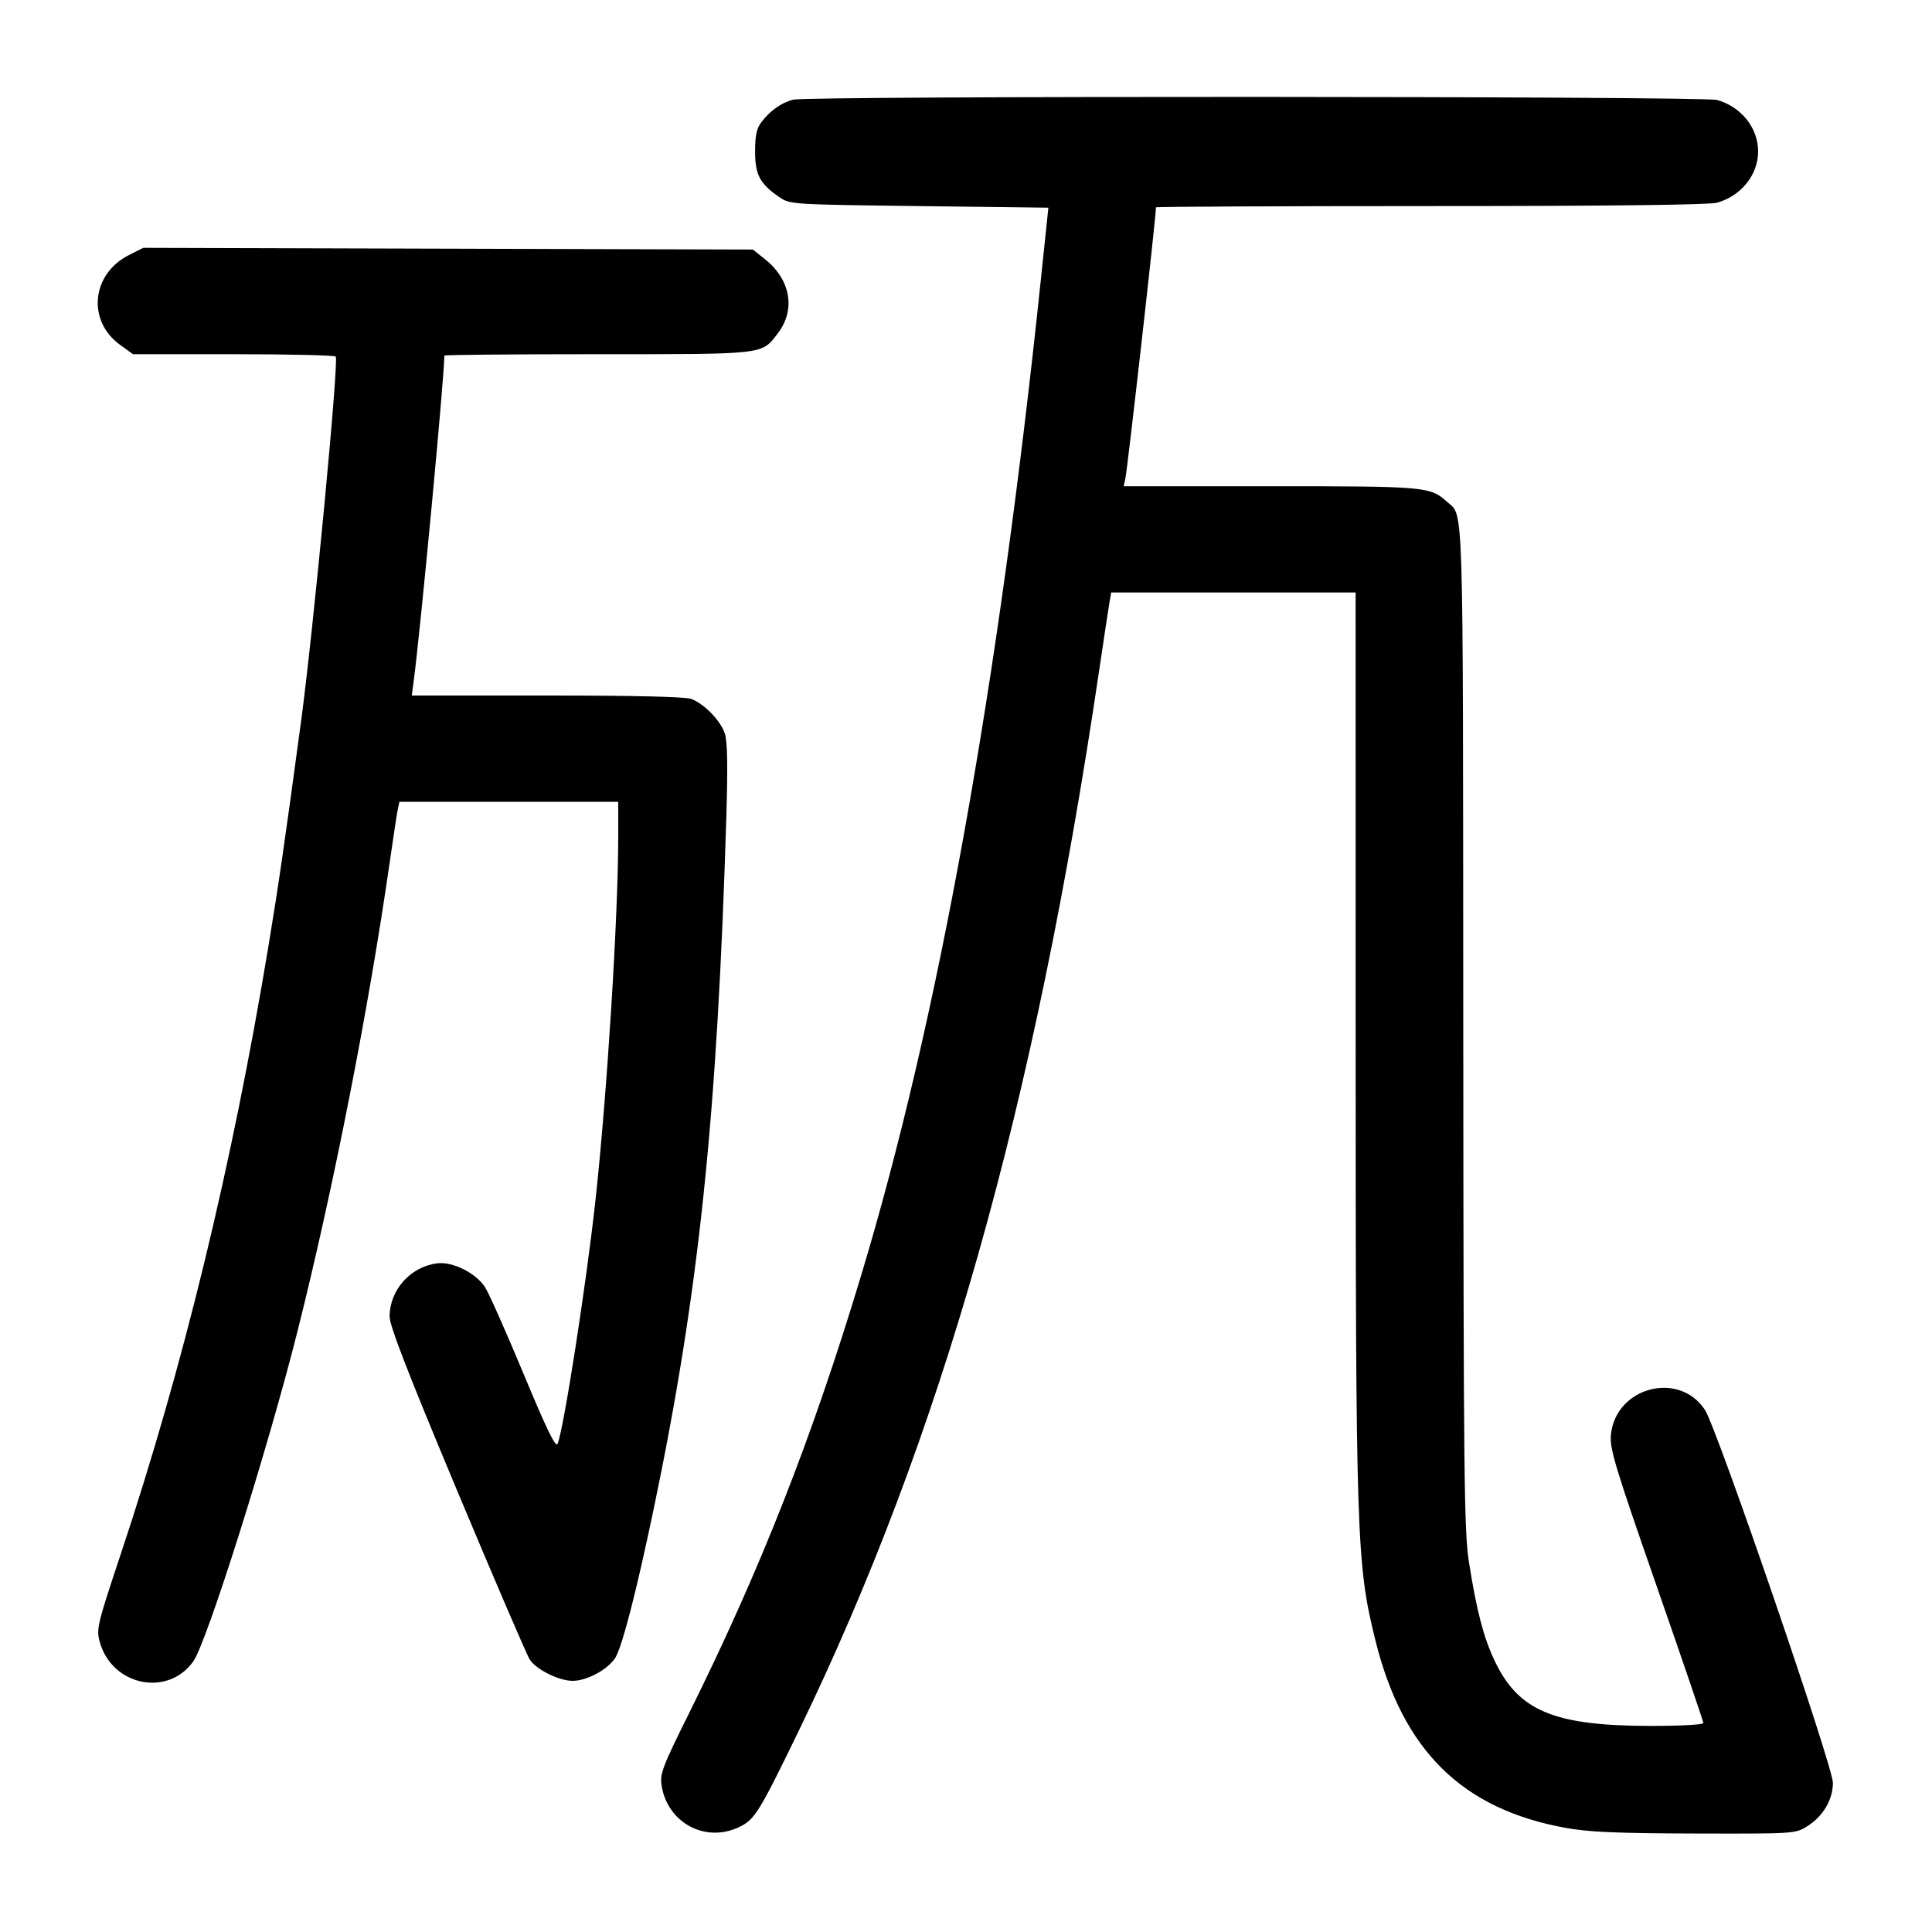
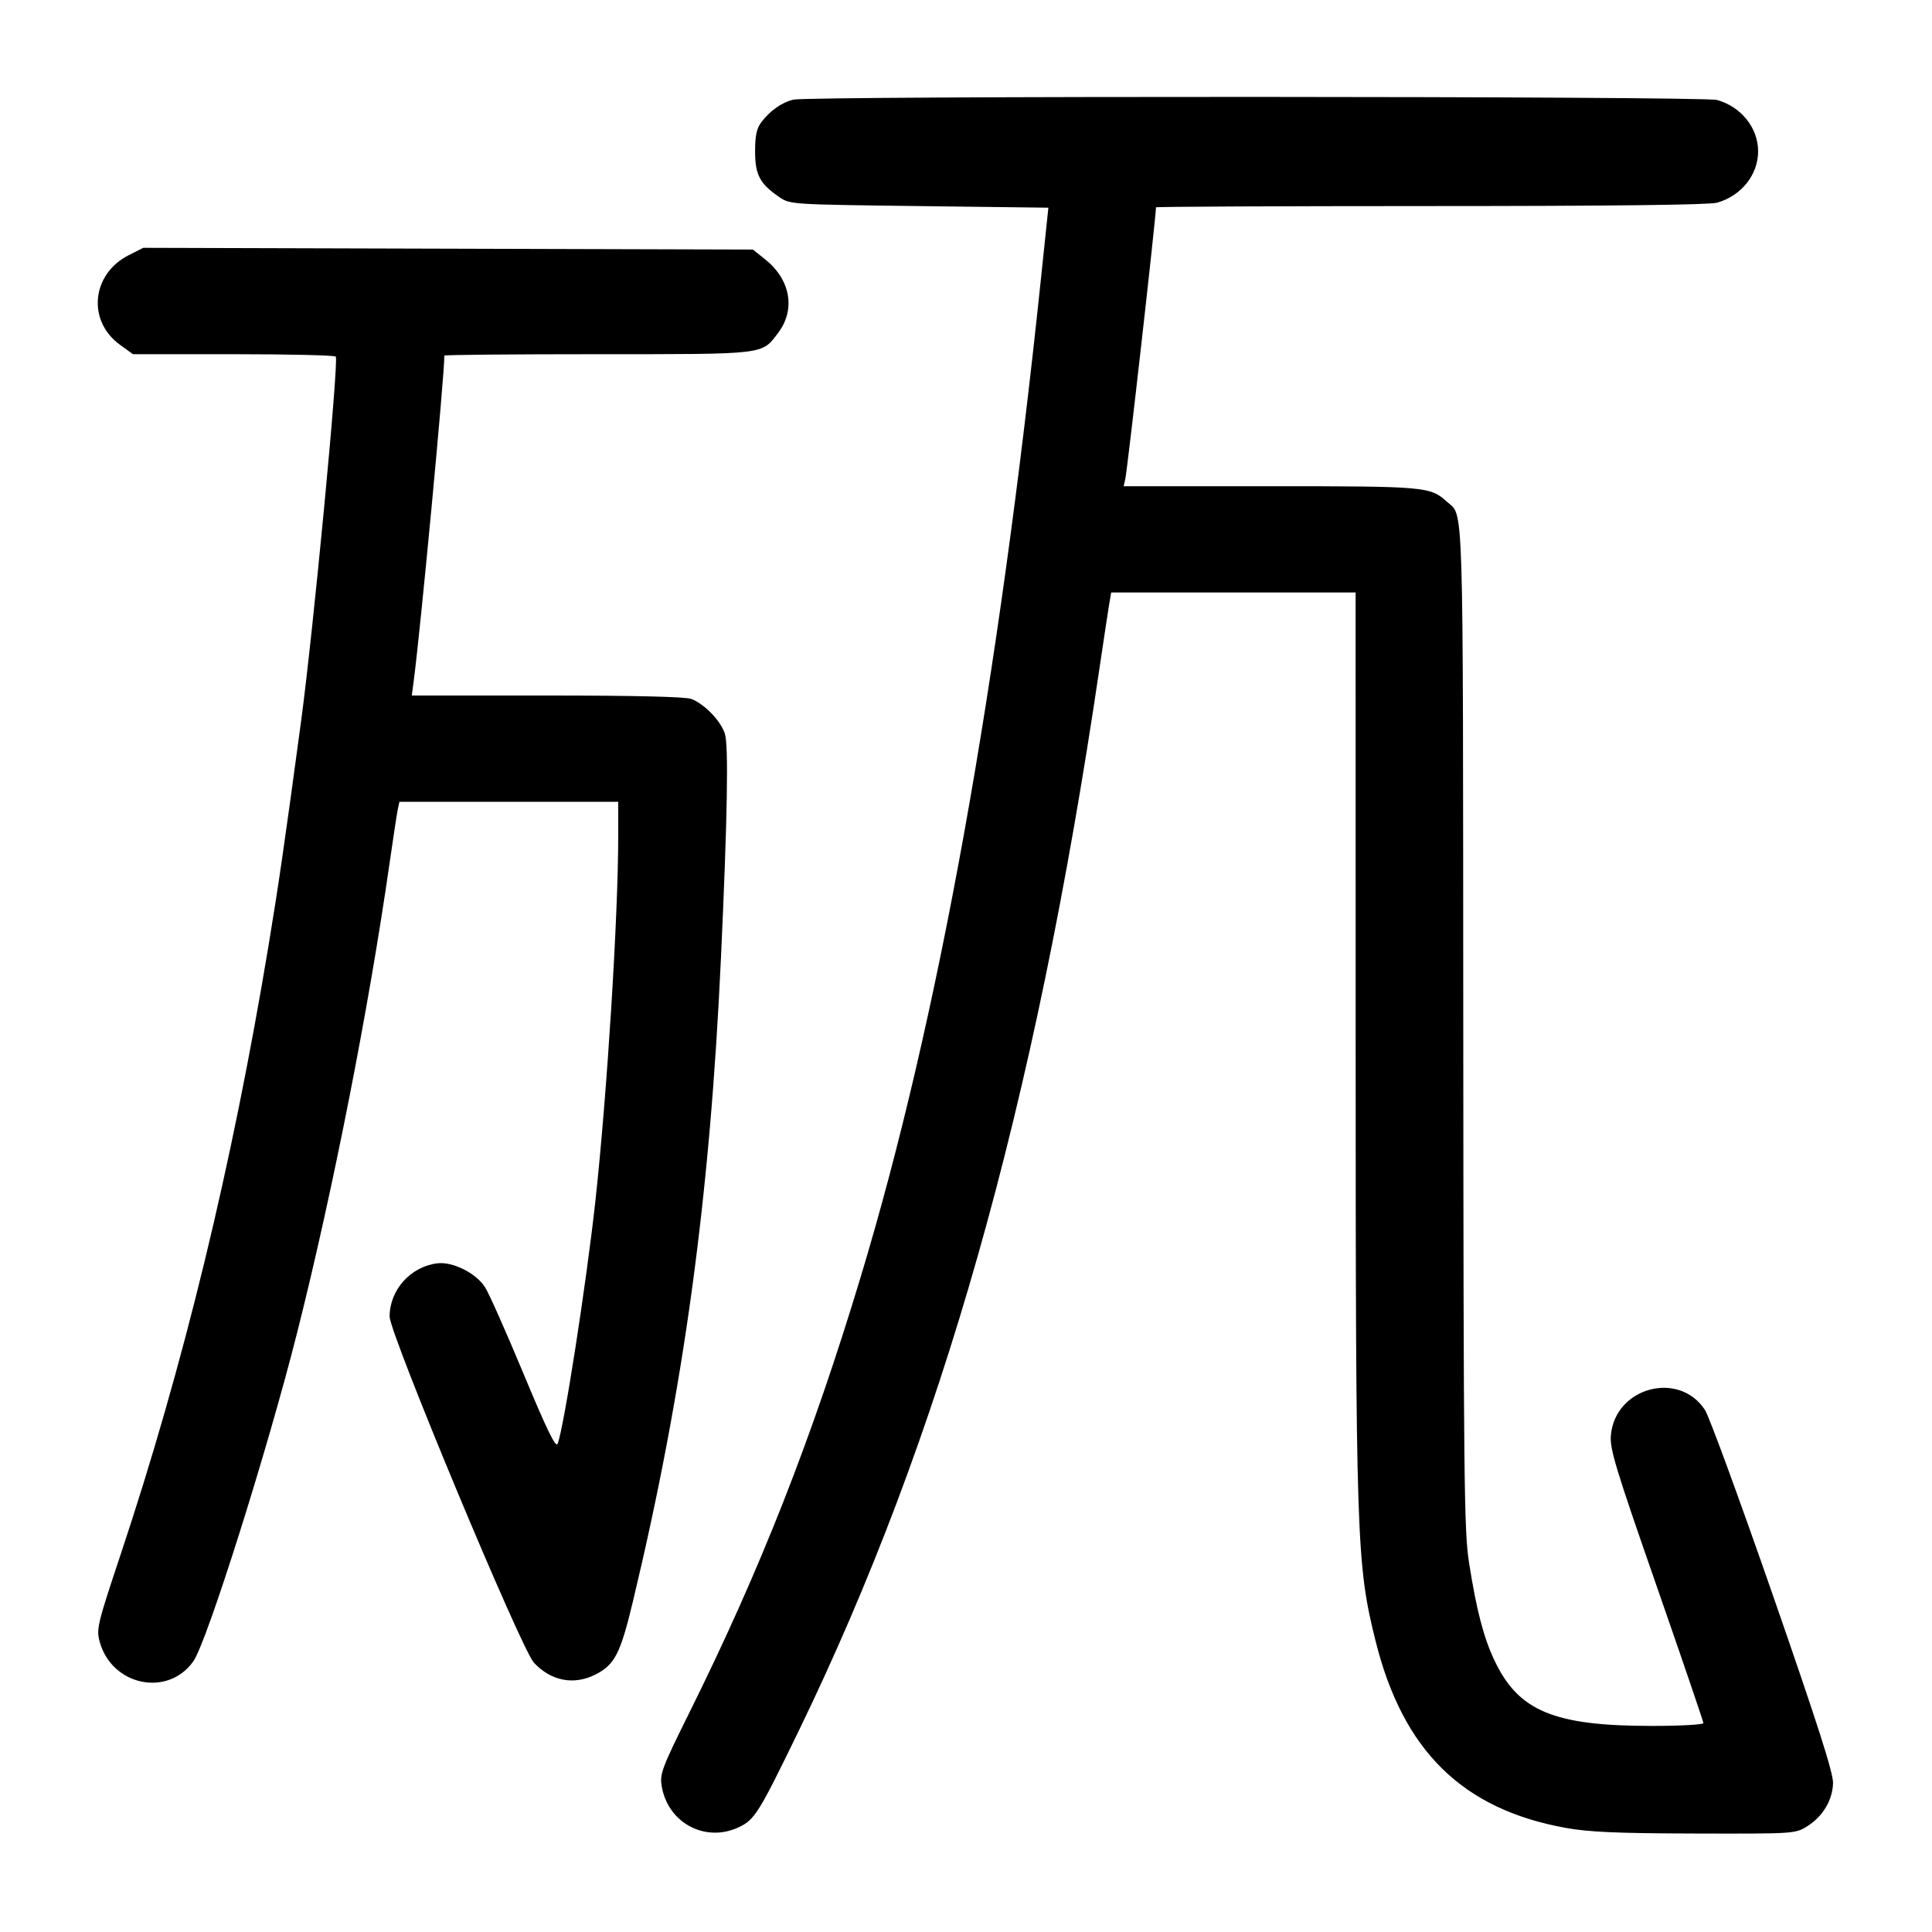
<svg xmlns="http://www.w3.org/2000/svg" width="1000" height="1000" viewBox="0 0 1000 1000" version="1.1" id="svg5">
-   <path d="M410.658 51.577 C 404.628 53.018,398.641 57.227,394.072 63.239 C 391.634 66.446,390.833 70.178,390.833 78.333 C 390.833 90.436,393.267 95.073,403.208 101.908 C 408.915 105.833,408.923 105.833,475.776 106.667 L 542.637 107.500 538.892 143.333 C 516.740 355.298,485.632 527.837,445.680 660.313 C 420.304 744.461,393.618 812.337,356.636 886.801 C 342.840 914.579,341.489 918.134,342.434 924.167 C 345.460 943.469,365.032 954.011,382.476 945.733 C 390.637 941.860,392.797 938.385,413.267 896.202 C 487.305 743.627,535.522 573.333,569.100 345.833 C 571.400 330.250,573.702 315.063,574.216 312.083 L 575.151 306.667 638.409 306.667 L 701.667 306.667 701.684 539.583 C 701.703 797.232,702.113 809.618,711.941 849.167 C 726.106 906.167,756.894 936.460,810.488 946.126 C 822.487 948.290,837.099 948.923,877.500 949.030 C 928.633 949.165,929.230 949.127,935.333 945.333 C 943.517 940.244,948.613 931.706,948.726 922.892 C 948.834 914.537,888.820 739.544,882.521 729.844 C 869.123 709.214,836.079 717.996,833.793 742.793 C 833.143 749.849,836.029 759.378,857.359 820.616 C 870.728 858.996,881.667 891.058,881.667 891.866 C 881.667 892.673,869.635 893.333,854.930 893.333 C 804.197 893.333,785.868 885.668,773.444 859.253 C 767.862 847.384,764.211 833.293,760.350 808.710 C 757.811 792.547,757.527 765.994,757.386 531.667 C 757.217 251.315,757.730 267.670,748.860 259.643 C 740.274 251.873,737.910 251.667,657.522 251.667 L 581.603 251.667 582.450 247.917 C 583.578 242.920,598.333 112.314,598.333 107.322 C 598.333 106.962,662.271 106.662,740.417 106.657 C 833.011 106.651,884.659 106.048,888.698 104.927 C 901.224 101.448,910.000 90.492,910.000 78.333 C 910.000 66.175,901.224 55.219,888.698 51.740 C 881.478 49.735,419.030 49.578,410.658 51.577 M66.680 132.051 C 47.361 141.811,44.970 166.046,62.102 178.457 L 68.833 183.333 120.985 183.333 C 149.668 183.333,173.434 183.896,173.797 184.583 C 175.385 187.589,162.211 326.035,155.836 373.333 C 147.399 435.937,144.190 458.059,139.038 489.167 C 120.080 603.613,94.903 707.227,62.263 805.131 C 50.470 840.506,49.829 843.174,51.569 849.638 C 57.719 872.477,86.731 878.634,100.051 859.928 C 107.055 850.092,138.590 750.195,153.956 689.167 C 172.387 615.966,190.838 522.167,201.658 446.667 C 203.563 433.375,205.484 420.813,205.926 418.750 L 206.730 415.000 263.365 415.000 L 320.000 415.000 319.995 432.917 C 319.985 474.446,314.241 566.107,308.167 621.667 C 303.503 664.333,291.813 739.488,288.627 747.288 C 287.680 749.605,283.113 740.221,270.910 710.890 C 261.867 689.154,252.894 668.999,250.970 666.102 C 246.119 658.793,234.225 652.910,226.297 653.898 C 212.463 655.620,201.667 667.702,201.667 681.458 C 201.667 686.271,211.084 710.548,236.570 771.436 C 255.767 817.299,272.704 856.701,274.208 858.996 C 277.624 864.210,289.315 870.000,296.426 870.000 C 303.579 870.000,313.898 864.561,318.195 858.527 C 321.745 853.543,329.308 824.379,338.562 780.000 C 361.802 668.549,371.259 578.104,375.963 422.312 C 376.745 396.397,376.511 383.745,375.173 379.691 C 372.962 372.991,364.552 364.311,357.808 361.769 C 354.772 360.624,328.423 360.000,283.123 360.000 L 213.129 360.000 214.078 352.917 C 217.582 326.771,230.000 195.058,230.000 184.047 C 230.000 183.654,265.662 183.333,309.249 183.333 C 396.958 183.333,394.095 183.667,402.665 172.431 C 411.913 160.307,409.241 144.791,396.096 134.285 L 389.692 129.167 231.929 128.718 L 74.167 128.269 66.680 132.051 " stroke="none" fill-rule="evenodd" fill="black" />
+   <path d="M410.658 51.577 C 404.628 53.018,398.641 57.227,394.072 63.239 C 391.634 66.446,390.833 70.178,390.833 78.333 C 390.833 90.436,393.267 95.073,403.208 101.908 C 408.915 105.833,408.923 105.833,475.776 106.667 L 542.637 107.500 538.892 143.333 C 516.740 355.298,485.632 527.837,445.680 660.313 C 420.304 744.461,393.618 812.337,356.636 886.801 C 342.840 914.579,341.489 918.134,342.434 924.167 C 345.460 943.469,365.032 954.011,382.476 945.733 C 390.637 941.860,392.797 938.385,413.267 896.202 C 487.305 743.627,535.522 573.333,569.100 345.833 C 571.400 330.250,573.702 315.063,574.216 312.083 L 575.151 306.667 638.409 306.667 L 701.667 306.667 701.684 539.583 C 701.703 797.232,702.113 809.618,711.941 849.167 C 726.106 906.167,756.894 936.460,810.488 946.126 C 822.487 948.290,837.099 948.923,877.500 949.030 C 928.633 949.165,929.230 949.127,935.333 945.333 C 943.434 940.295,948.539 931.789,948.778 922.932 C 948.919 917.693,940.773 892.250,917.690 825.833 C 900.486 776.333,884.660 733.138,882.521 729.844 C 869.123 709.214,836.079 717.996,833.793 742.793 C 833.143 749.849,836.029 759.378,857.359 820.616 C 870.728 858.996,881.667 891.058,881.667 891.866 C 881.667 892.673,869.635 893.333,854.930 893.333 C 804.197 893.333,785.868 885.668,773.444 859.253 C 767.862 847.384,764.211 833.293,760.350 808.710 C 757.811 792.547,757.527 765.994,757.386 531.667 C 757.217 251.315,757.730 267.670,748.860 259.643 C 740.274 251.873,737.910 251.667,657.522 251.667 L 581.603 251.667 582.450 247.917 C 583.578 242.920,598.333 112.314,598.333 107.322 C 598.333 106.962,662.271 106.662,740.417 106.657 C 833.011 106.651,884.659 106.048,888.698 104.927 C 901.224 101.448,910.000 90.492,910.000 78.333 C 910.000 66.175,901.224 55.219,888.698 51.740 C 881.478 49.735,419.030 49.578,410.658 51.577 M66.680 132.051 C 47.361 141.811,44.970 166.046,62.102 178.457 L 68.833 183.333 120.985 183.333 C 149.668 183.333,173.434 183.896,173.797 184.583 C 175.385 187.589,162.211 326.035,155.836 373.333 C 147.399 435.937,144.190 458.059,139.038 489.167 C 120.080 603.613,94.903 707.227,62.263 805.131 C 50.470 840.506,49.829 843.174,51.569 849.638 C 57.719 872.477,86.731 878.634,100.051 859.928 C 107.055 850.092,138.590 750.195,153.956 689.167 C 172.387 615.966,190.838 522.167,201.658 446.667 C 203.563 433.375,205.484 420.813,205.926 418.750 L 206.730 415.000 263.365 415.000 L 320.000 415.000 319.995 432.917 C 319.985 474.446,314.241 566.107,308.167 621.667 C 303.503 664.333,291.813 739.488,288.627 747.288 C 287.680 749.605,283.113 740.221,270.910 710.890 C 261.867 689.154,252.894 668.999,250.970 666.102 C 246.119 658.793,234.225 652.910,226.297 653.898 C 212.463 655.620,201.667 667.702,201.667 681.458 C 201.667 690.237,269.752 853.563,276.355 860.622 C 285.255 870.138,297.102 872.396,308.259 866.704 C 318.199 861.634,321.130 855.904,327.597 828.906 C 353.962 718.839,367.474 619.912,373.206 495.000 C 376.533 422.500,377.160 385.712,375.173 379.691 C 372.962 372.991,364.552 364.311,357.808 361.769 C 354.772 360.624,328.423 360.000,283.123 360.000 L 213.129 360.000 214.078 352.917 C 217.582 326.771,230.000 195.058,230.000 184.047 C 230.000 183.654,265.662 183.333,309.249 183.333 C 396.958 183.333,394.095 183.667,402.665 172.431 C 411.913 160.307,409.241 144.791,396.096 134.285 L 389.692 129.167 231.929 128.718 L 74.167 128.269 66.680 132.051 " stroke="none" fill-rule="evenodd" fill="black" />
</svg>
